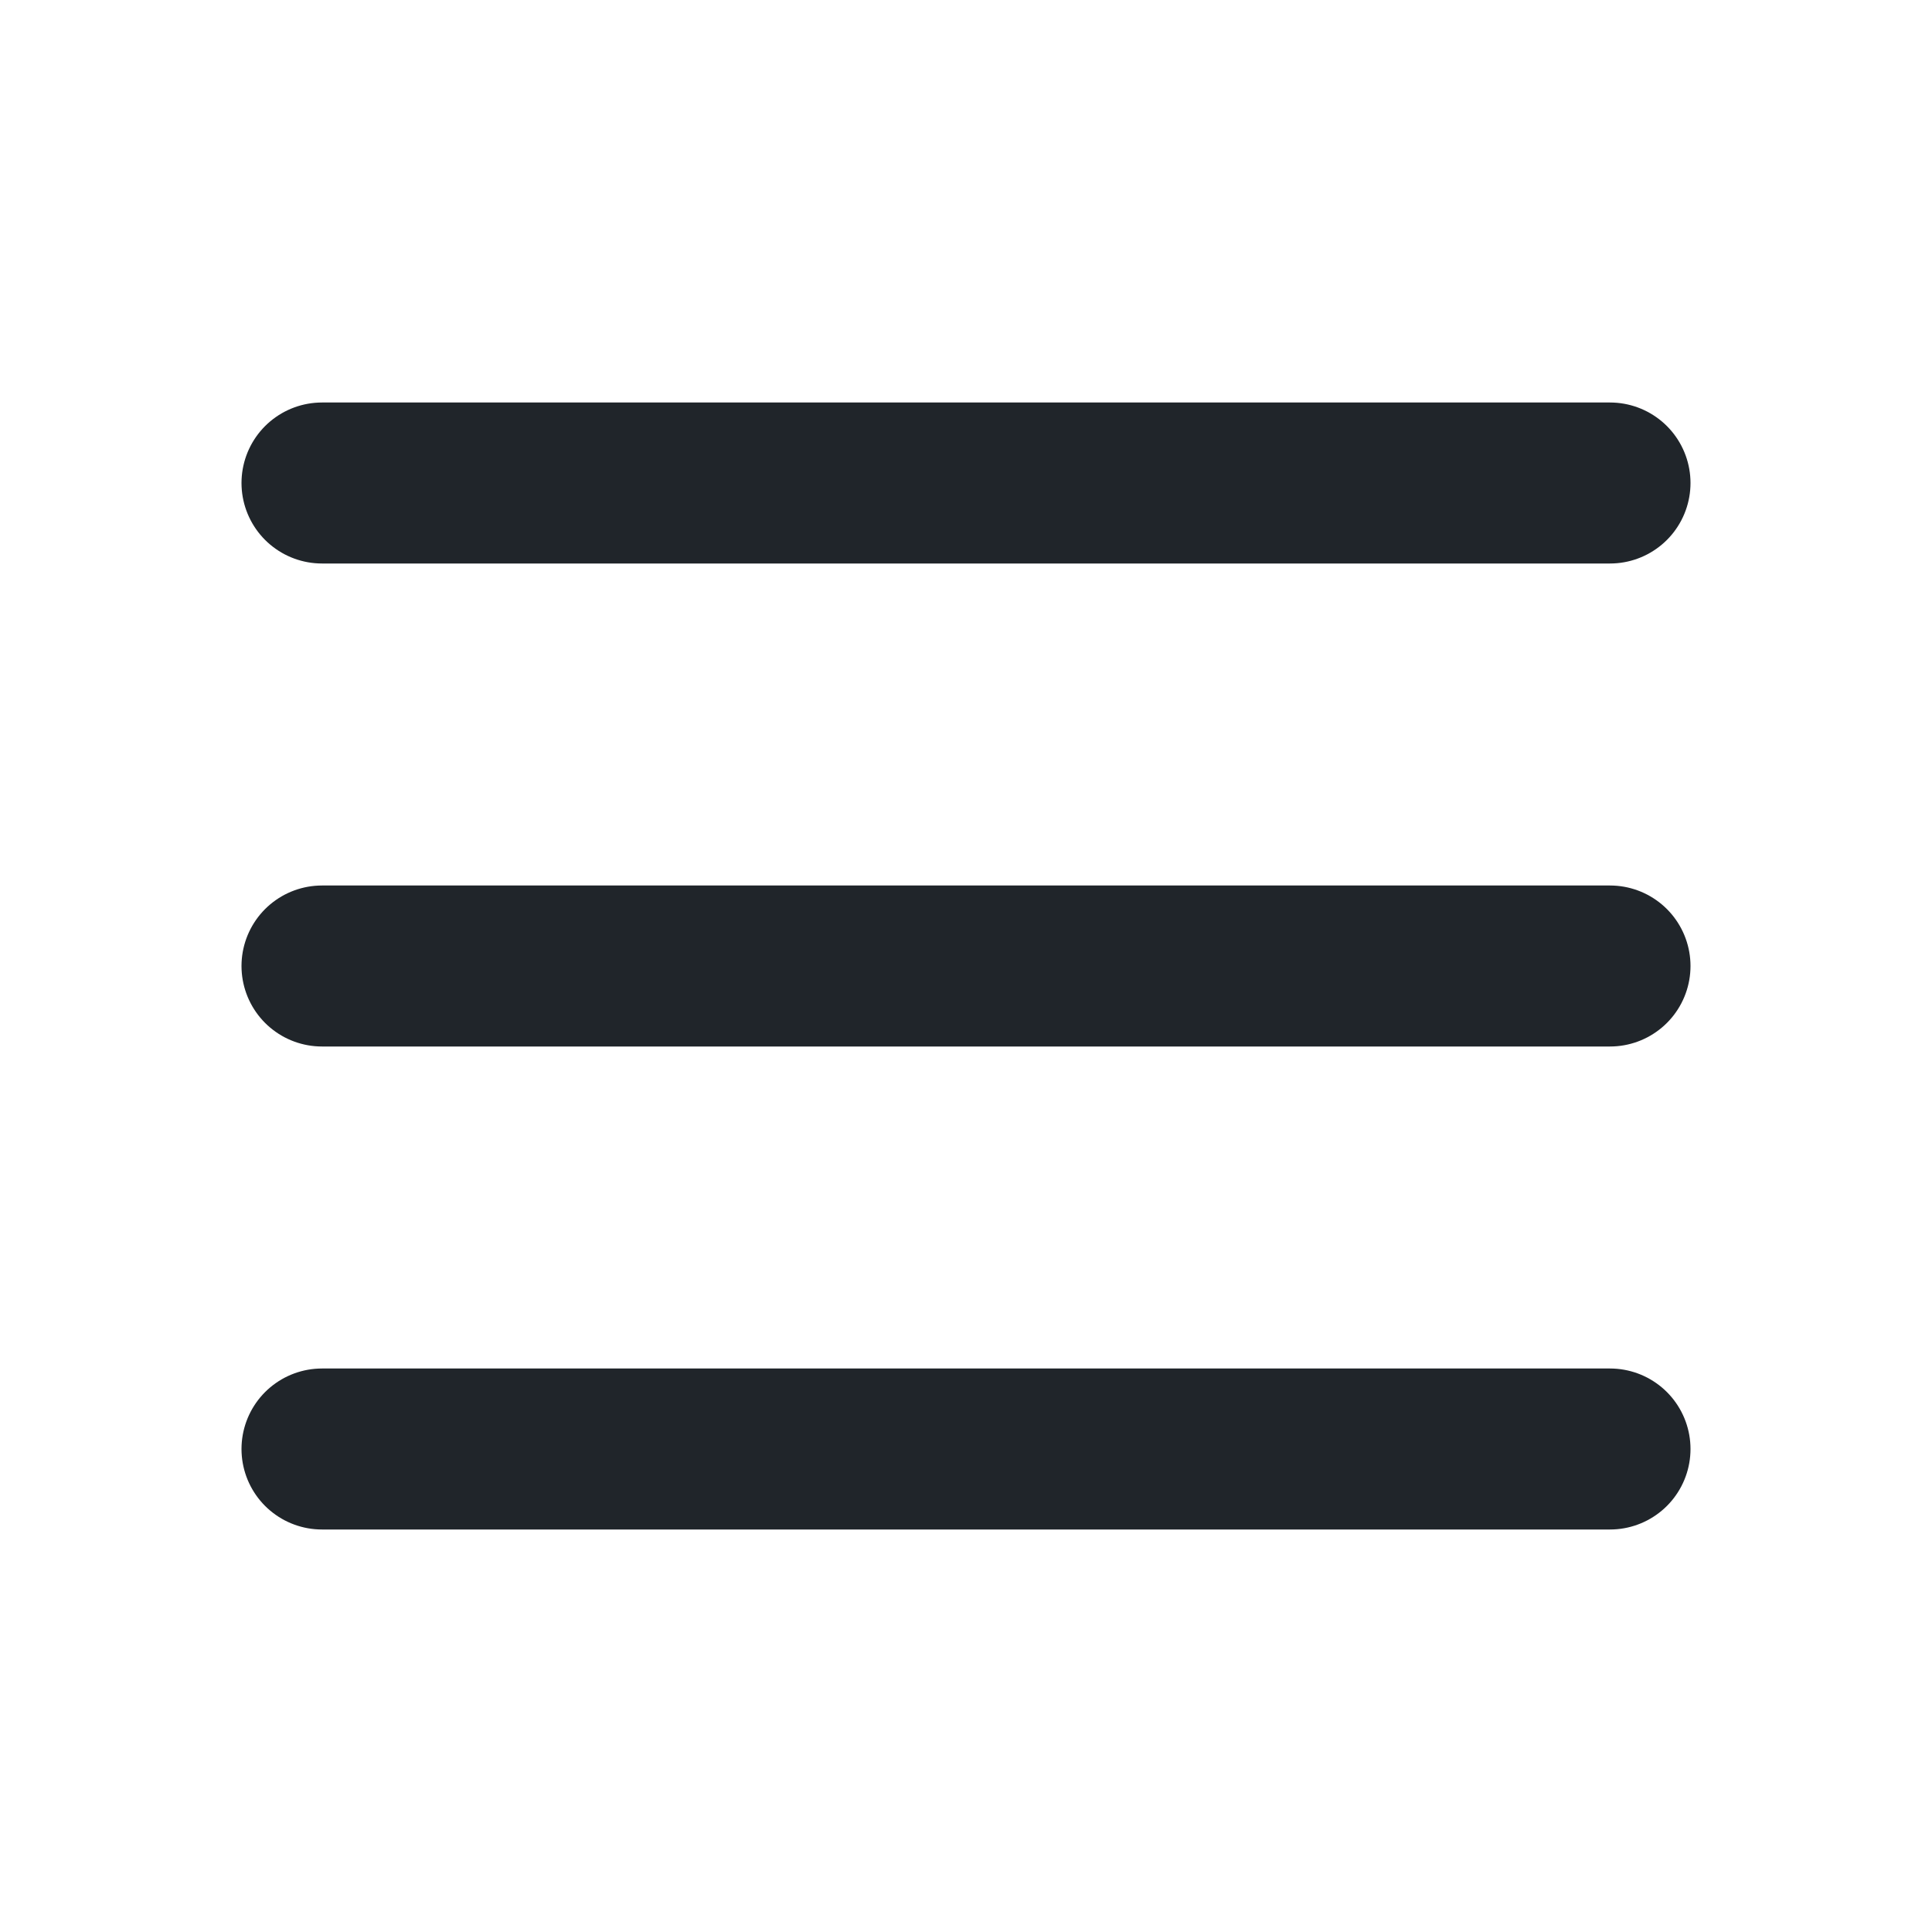
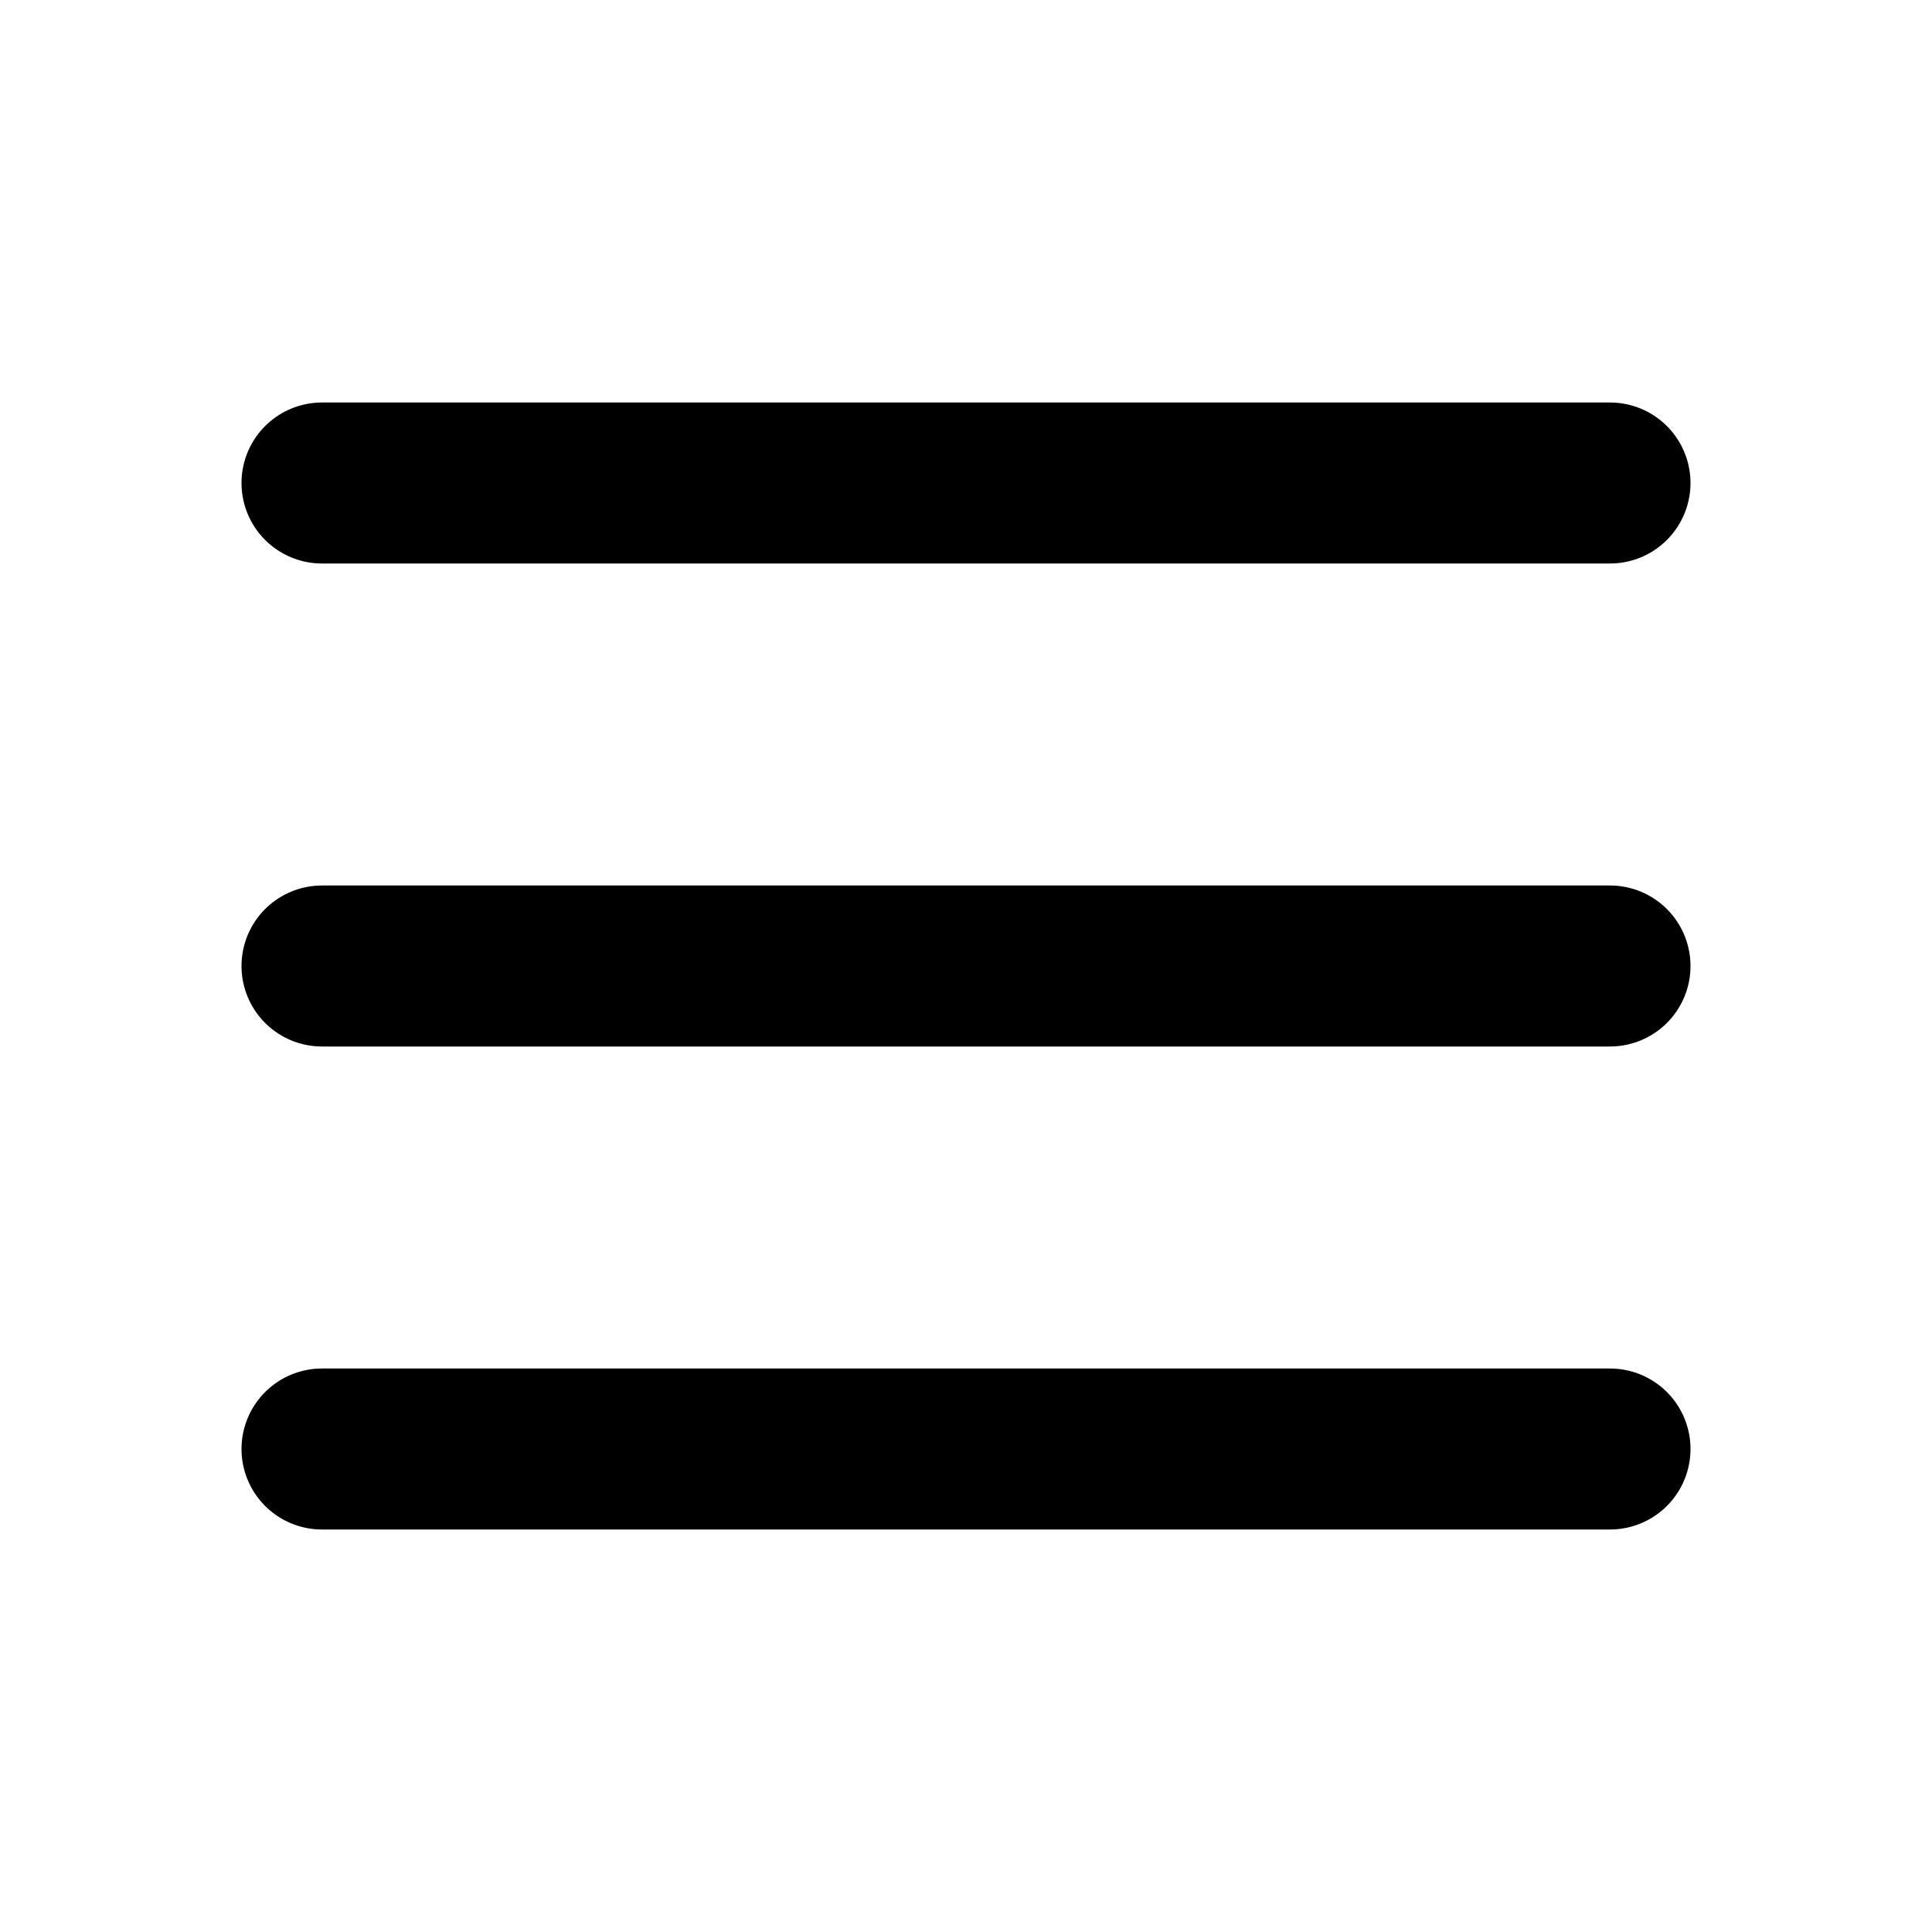
- <svg xmlns="http://www.w3.org/2000/svg" width="24" height="24" viewBox="0 0 24 24" fill="none" stroke="#20252A" stroke-width="2" stroke-linecap="round" stroke-linejoin="round">
+ <svg xmlns="http://www.w3.org/2000/svg" width="24" height="24" viewBox="0 0 24 24" fill="none" stroke="currentColor" stroke-width="2" stroke-linecap="round" stroke-linejoin="round">
  <path d="M4 6h16" />
  <path d="M4 12h16" />
  <path d="M4 18h16" />
</svg>
